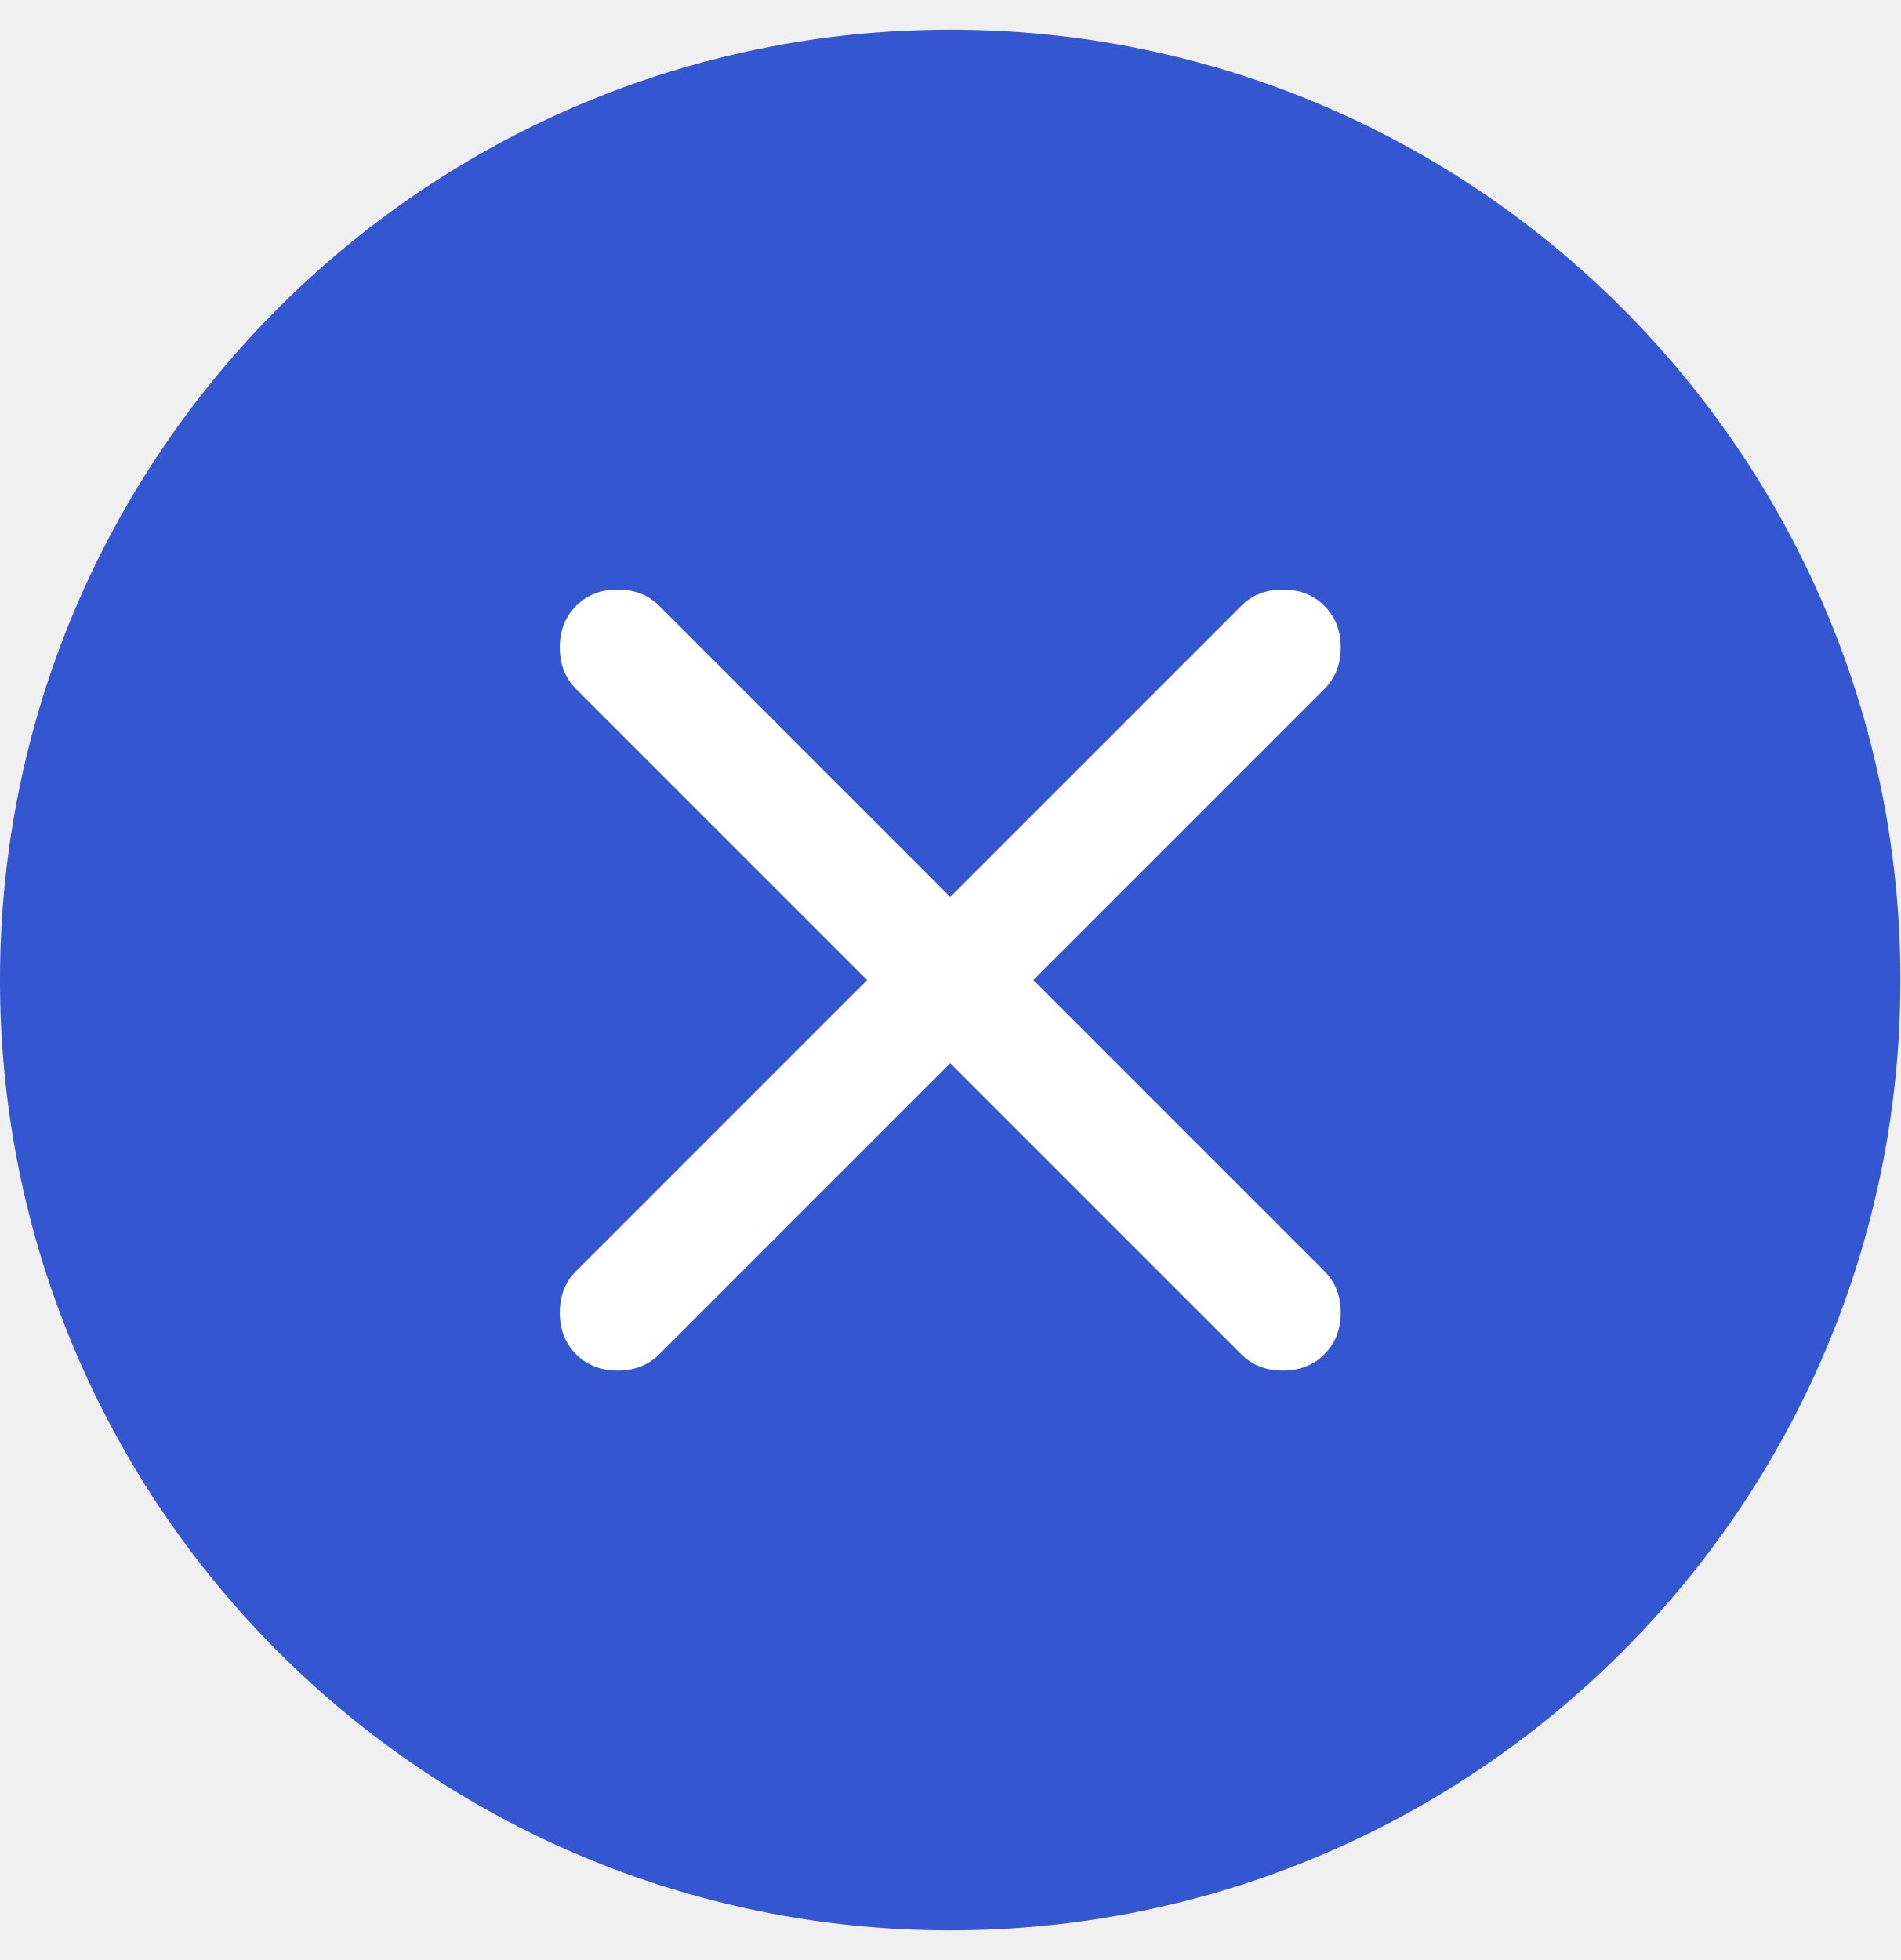
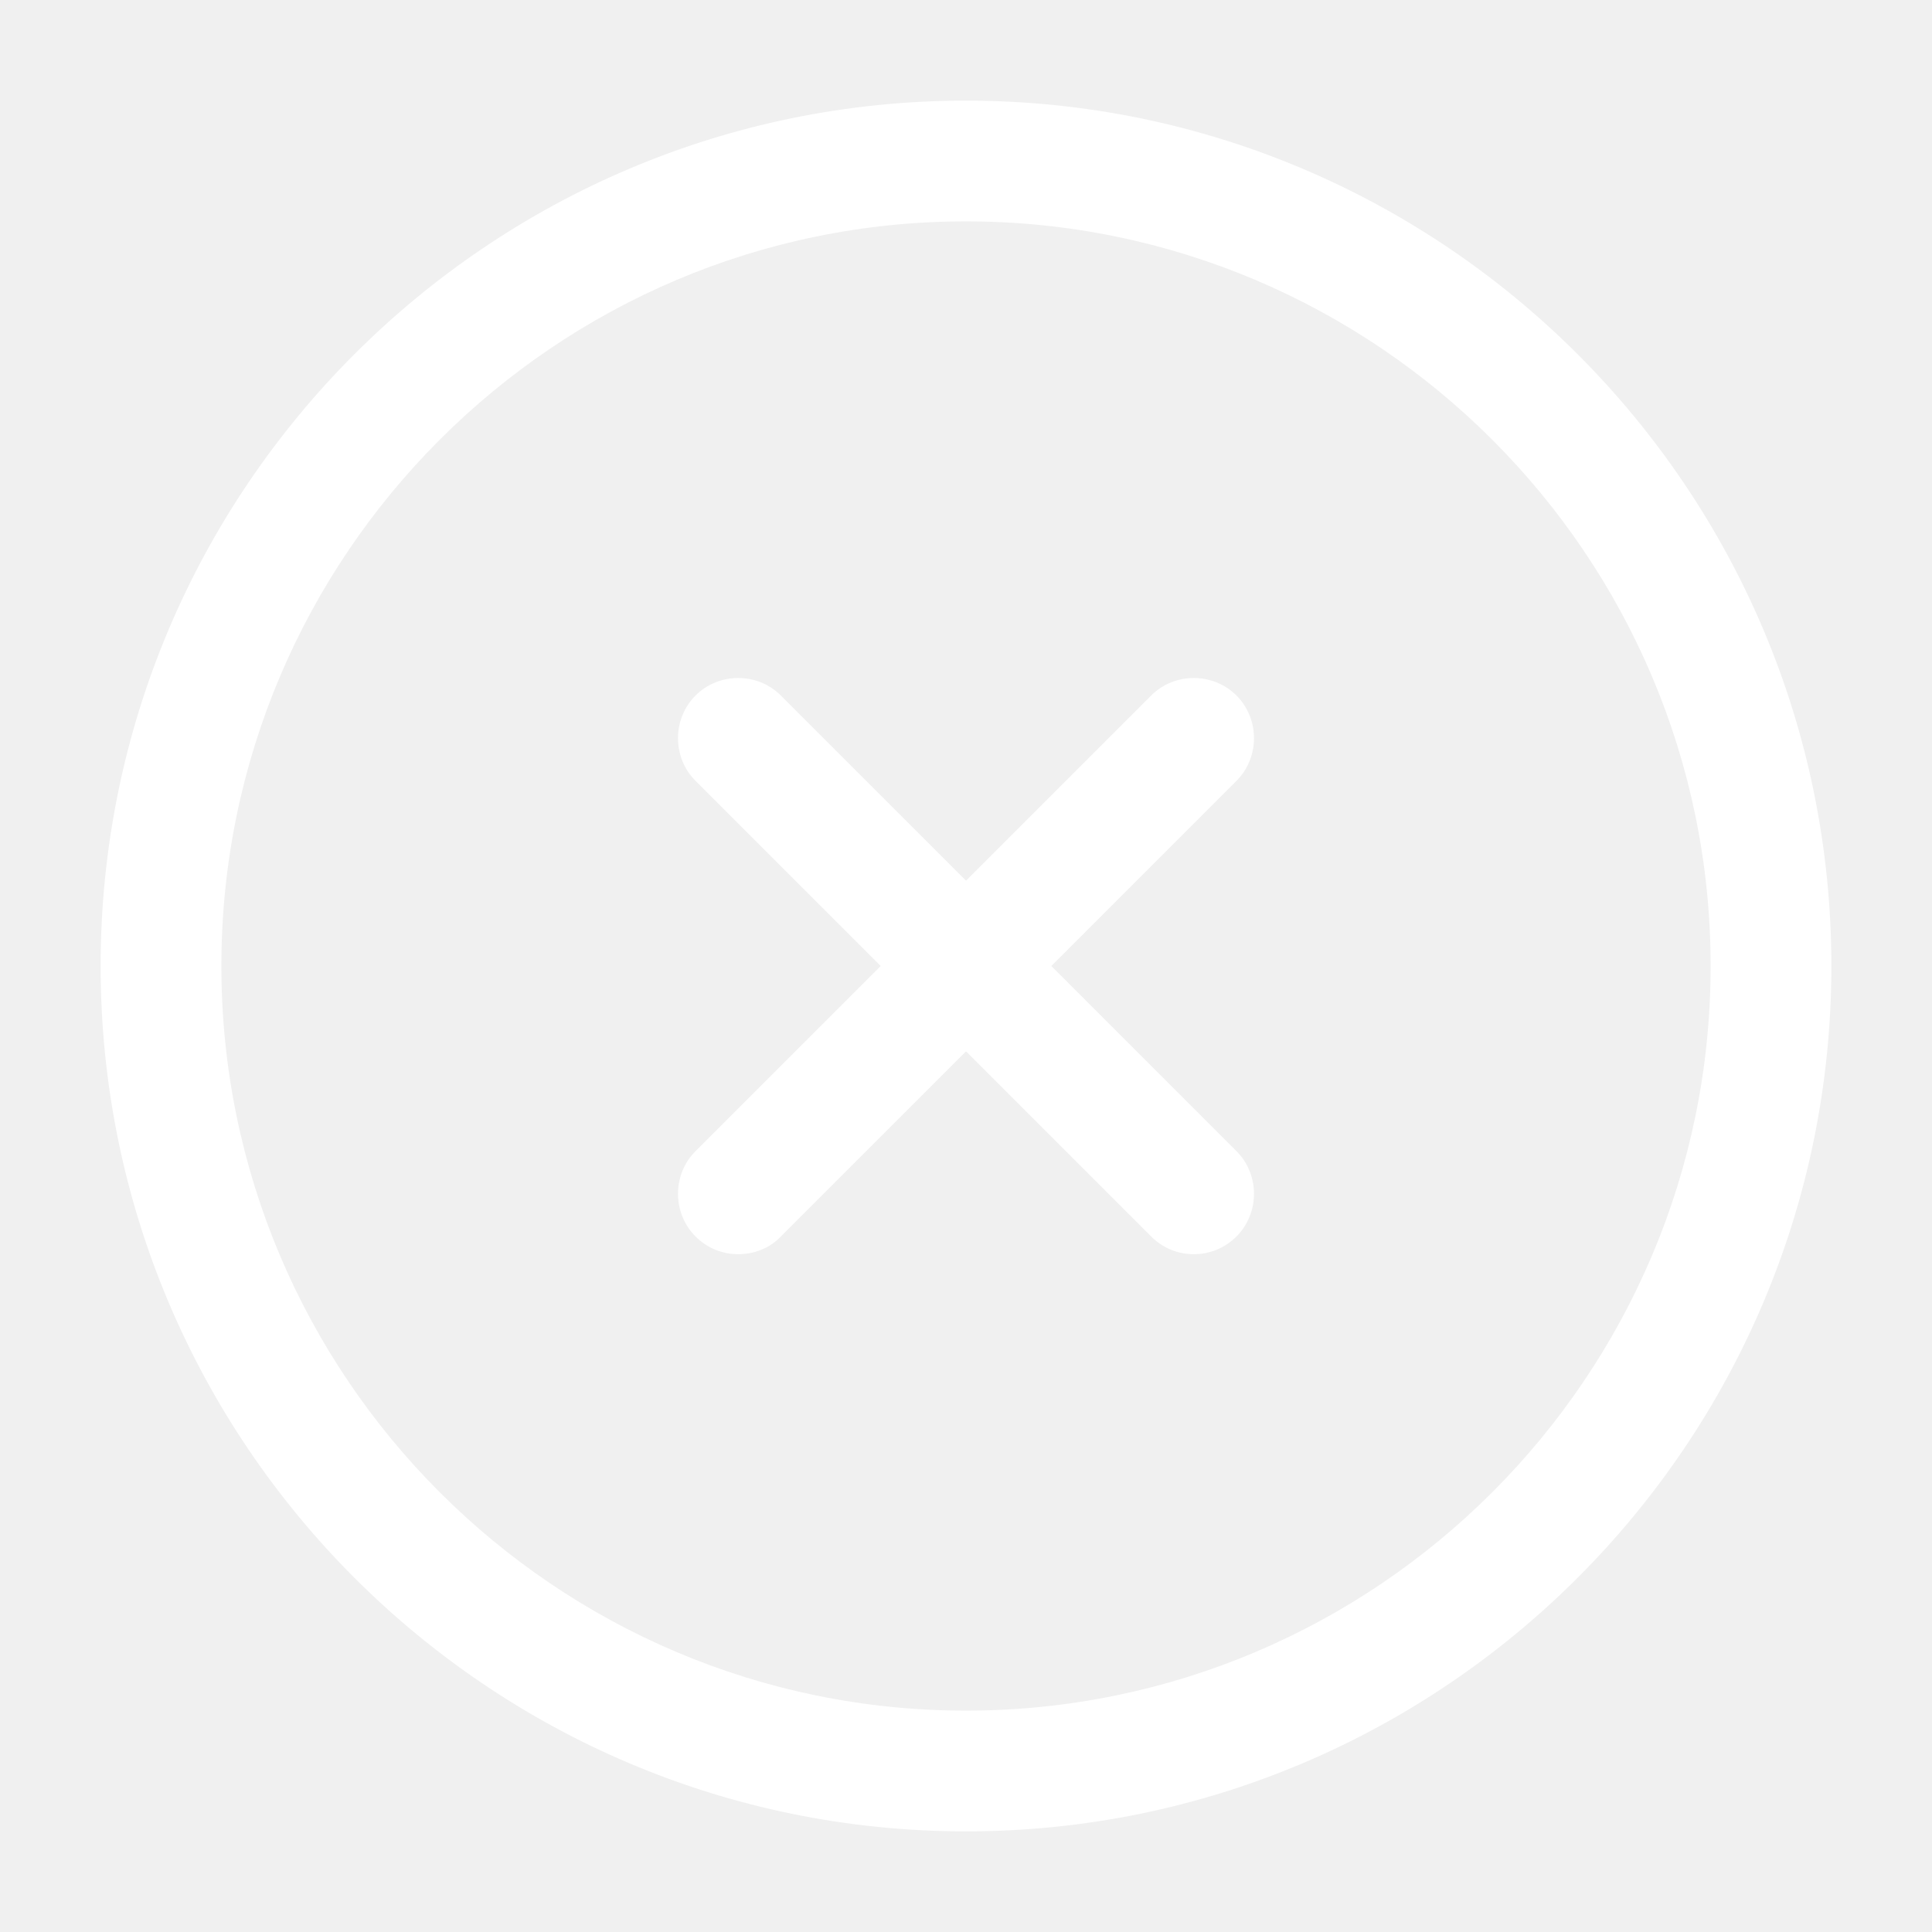
- <svg xmlns="http://www.w3.org/2000/svg" width="32" height="33" viewBox="0 0 32 33" fill="none">
-   <rect y="0.5" width="32" height="32" rx="16" fill="#3456D0" />
-   <path d="M16.001 17.901L11.101 22.801C10.917 22.984 10.684 23.076 10.401 23.076C10.117 23.076 9.884 22.984 9.701 22.801C9.517 22.617 9.426 22.384 9.426 22.101C9.426 21.817 9.517 21.584 9.701 21.401L14.601 16.501L9.701 11.601C9.517 11.417 9.426 11.184 9.426 10.901C9.426 10.617 9.517 10.384 9.701 10.201C9.884 10.017 10.117 9.926 10.401 9.926C10.684 9.926 10.917 10.017 11.101 10.201L16.001 15.101L20.901 10.201C21.084 10.017 21.317 9.926 21.601 9.926C21.884 9.926 22.117 10.017 22.301 10.201C22.484 10.384 22.576 10.617 22.576 10.901C22.576 11.184 22.484 11.417 22.301 11.601L17.401 16.501L22.301 21.401C22.484 21.584 22.576 21.817 22.576 22.101C22.576 22.384 22.484 22.617 22.301 22.801C22.117 22.984 21.884 23.076 21.601 23.076C21.317 23.076 21.084 22.984 20.901 22.801L16.001 17.901Z" fill="white" />
+ <svg xmlns="http://www.w3.org/2000/svg" width="24" height="24" viewBox="0 0 24 24" fill="none">
+   <path d="M12 22.75C6.07 22.75 1.25 17.93 1.25 12C1.25 6.07 6.07 1.25 12 1.25C17.93 1.25 22.75 6.07 22.75 12C22.75 17.93 17.93 22.75 12 22.75ZM12 2.75C6.9 2.75 2.75 6.9 2.75 12C2.75 17.1 6.9 21.25 12 21.25C17.1 21.25 21.25 17.1 21.25 12C21.25 6.9 17.1 2.75 12 2.75Z" fill="white" />
+   <path d="M9.17 15.58C8.98 15.58 8.79 15.51 8.64 15.36C8.35 15.07 8.35 14.59 8.64 14.3L14.3 8.64C14.59 8.35 15.07 8.35 15.36 8.64C15.65 8.93 15.65 9.41 15.36 9.7L9.7 15.36C9.56 15.51 9.36 15.58 9.17 15.58Z" fill="white" />
+   <path d="M14.83 15.58C14.64 15.58 14.45 15.51 14.3 15.36L8.64 9.7C8.35 9.41 8.35 8.93 8.64 8.64C8.93 8.35 9.41 8.35 9.7 8.64L15.36 14.3C15.65 14.59 15.65 15.07 15.36 15.36C15.21 15.51 15.02 15.58 14.83 15.58Z" fill="white" />
</svg>
